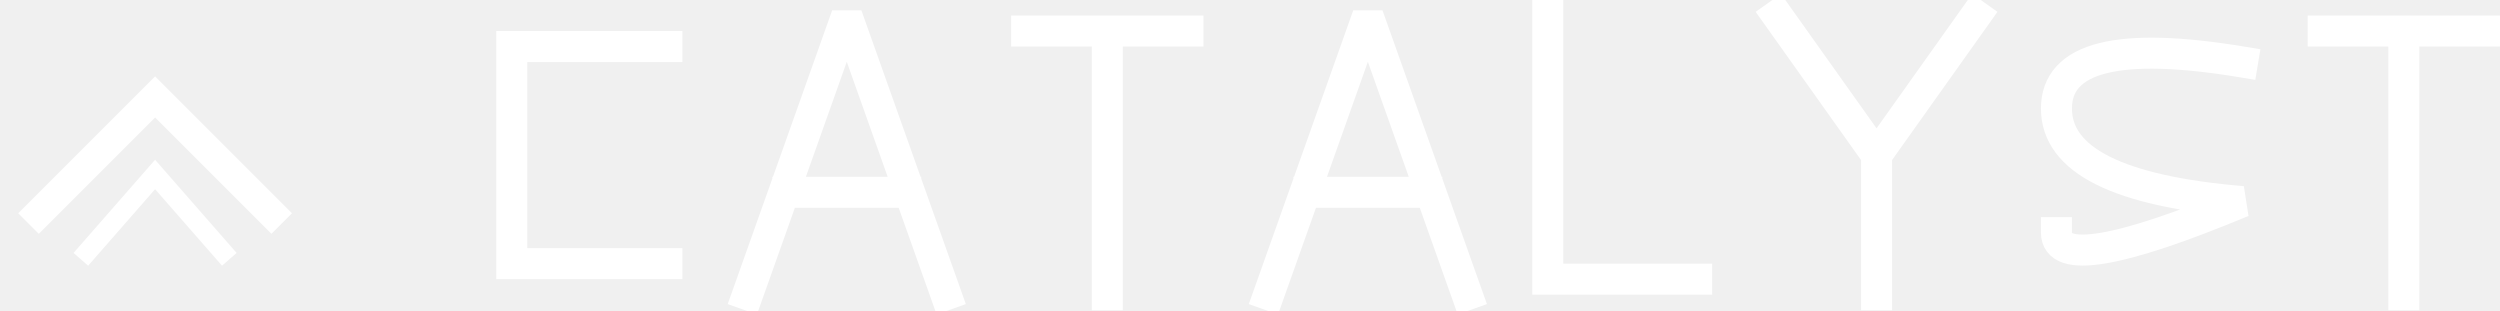
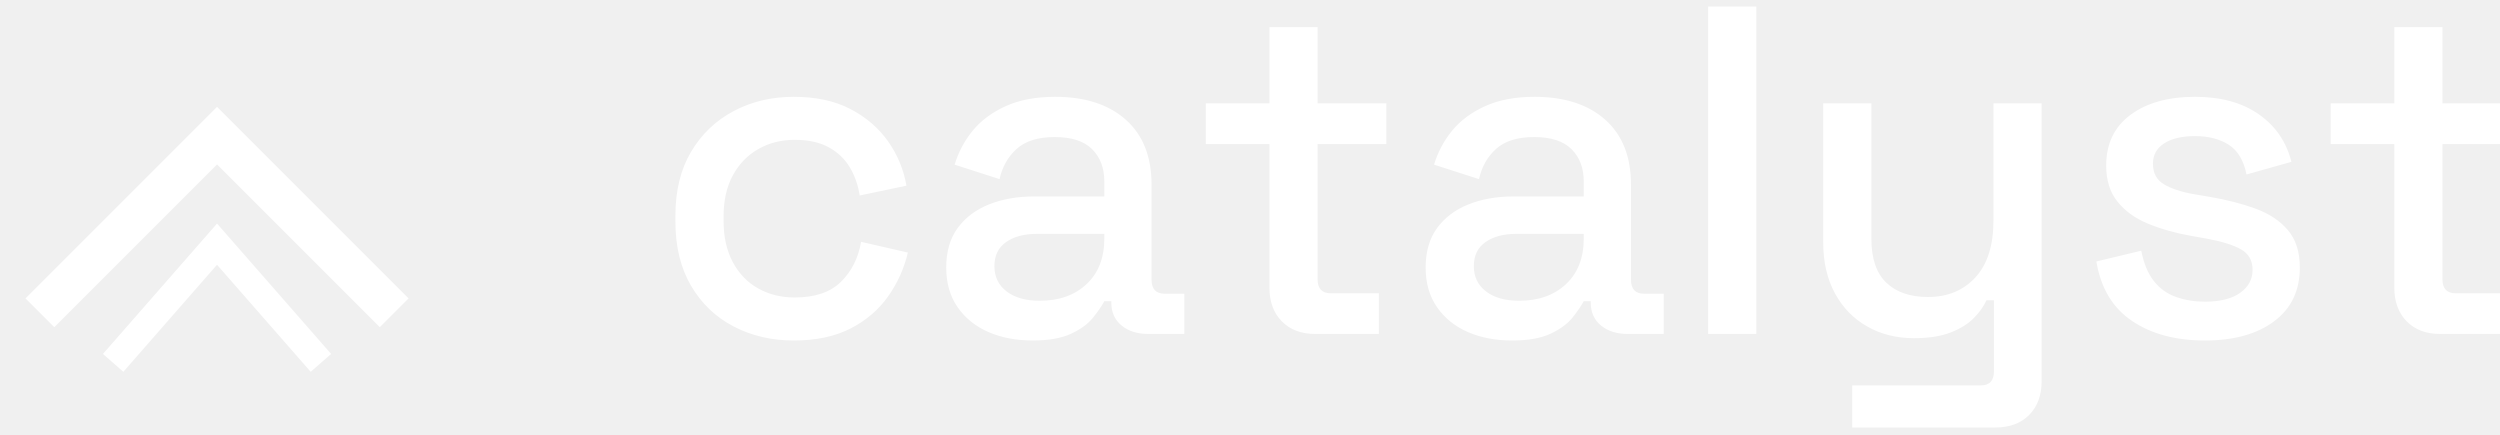
- <svg xmlns="http://www.w3.org/2000/svg" viewBox="0 0 806 100" fill="none" stroke="#FFF" stroke-linecap="square" stroke-linejoin="miter" stroke-miterlimit="2" role="img" aria-label="Catalyst">
-   <svg data-part="mark" x="0" y="0" width="100" height="100" viewBox="0 0 64 64" overflow="visible" stroke-width="6">
+ <svg xmlns="http://www.w3.org/2000/svg" viewBox="0 -102 763.57 132.57" fill="none" stroke="#FFF" stroke-linecap="square" stroke-linejoin="miter" stroke-miterlimit="2" role="img" aria-label="Catalyst">
+   <svg data-part="mark" x="0" y="-102" width="132.57" height="132.57" viewBox="0 0 64 64" overflow="visible" stroke-width="6">
    <path d="M 8 44 L 32 20 L 56 44" />
    <path d="M 18 52 L 32 36 L 46 52" stroke-width="4" />
  </svg>
-   <g data-part="wordmark" transform="translate(150, 0)" stroke-width="10">
-     <path data-letter="C" d="M 65 15 L 15 15 L 15 85 L 65 85" />
-     <path data-letter="A1" d="M 91 95 L 123 5 L 155 95 M 104 62 L 142 62" />
-     <path data-letter="T1" d="M 181 10 L 233 10 M 207 10 L 207 95" />
-     <path data-letter="A2" d="M 259 95 L 291 5 L 323 95 M 272 62 L 310 62" />
-     <path data-letter="L" d="M 349 5 L 349 90 L 397 90" />
-     <path data-letter="Y" d="M 423 5 L 455 50 L 487 5 M 455 50 L 455 95" />
-     <path data-letter="S" d="M 573 20 Q 513 10 513 35 T 573 65 Q 513 90 513 75" />
-     <path data-letter="T2" d="M 599 10 L 651 10 M 625 10 L 625 95" />
+   <g data-part="wordmark" transform="translate(198.86, 0)" fill="#FFF" fill-rule="evenodd" stroke="none">
+     <path d="M43.57 2L43.57 2Q33.43 2 25.21 -2.29Q17 -6.57 12.21 -14.71Q7.43 -22.86 7.43 -34.29L7.43 -34.29L7.43 -36.14Q7.43 -47.57 12.21 -55.64Q17 -63.71 25.21 -68.07Q33.43 -72.43 43.57 -72.43L43.57 -72.43Q53.71 -72.43 60.86 -68.71Q68 -65 72.36 -58.86Q76.71 -52.71 78 -45.29L78 -45.29L63.71 -42.29Q63 -47 60.71 -50.86Q58.43 -54.71 54.29 -57Q50.14 -59.29 43.86 -59.29L43.86 -59.29Q37.71 -59.29 32.79 -56.5Q27.86 -53.71 25 -48.5Q22.14 -43.29 22.14 -35.86L22.14 -35.86L22.14 -34.57Q22.14 -27.14 25 -21.86Q27.86 -16.57 32.79 -13.86Q37.71 -11.14 43.86 -11.14L43.86 -11.14Q53.14 -11.14 58 -15.93Q62.86 -20.71 64.14 -28.14L64.14 -28.14L78.43 -24.86Q76.71 -17.57 72.36 -11.43Q68 -5.29 60.86 -1.64Q53.71 2 43.57 2M116.57 2L116.57 2Q109 2 103.07 -0.57Q97.14 -3.14 93.64 -8.14Q90.14 -13.14 90.14 -20.29L90.14 -20.29Q90.14 -27.57 93.64 -32.36Q97.14 -37.14 103.21 -39.57Q109.29 -42 117 -42L117 -42L138.43 -42L138.43 -46.57Q138.43 -52.71 134.71 -56.43Q131 -60.14 123.29 -60.14L123.29 -60.14Q115.71 -60.14 111.71 -56.57Q107.71 -53 106.43 -47.29L106.43 -47.29L92.71 -51.71Q94.43 -57.43 98.21 -62.07Q102 -66.71 108.29 -69.57Q114.57 -72.43 123.43 -72.43L123.43 -72.43Q137.14 -72.43 145 -65.43Q152.86 -58.43 152.86 -45.57L152.86 -45.57L152.86 -16.57Q152.86 -12.29 156.86 -12.29L156.86 -12.29L162.86 -12.29L162.86 0L151.86 0Q146.86 0 143.71 -2.57Q140.57 -5.14 140.57 -9.57L140.57 -9.57L140.57 -10L138.43 -10Q137.29 -7.86 135 -5Q132.71 -2.14 128.29 -0.07Q123.86 2 116.57 2M118.71 -10.14L118.71 -10.14Q127.57 -10.14 133 -15.21Q138.43 -20.29 138.43 -29.14L138.43 -29.14L138.43 -30.57L117.86 -30.57Q112 -30.57 108.43 -28.07Q104.86 -25.57 104.86 -20.71L104.86 -20.71Q104.86 -15.86 108.57 -13Q112.29 -10.14 118.71 -10.14M222.29 0L202.86 0Q196.43 0 192.64 -3.86Q188.86 -7.71 188.86 -14.14L188.86 -14.14L188.86 -58L169.43 -58L169.43 -70.43L188.86 -70.43L188.86 -93.71L203.57 -93.71L203.57 -70.43L224.57 -70.43L224.57 -58L203.57 -58L203.57 -16.71Q203.57 -12.43 207.57 -12.43L207.57 -12.43L222.29 -12.43L222.29 0M263 2L263 2Q255.43 2 249.5 -0.57Q243.57 -3.14 240.07 -8.14Q236.57 -13.14 236.57 -20.29L236.57 -20.29Q236.57 -27.57 240.07 -32.36Q243.57 -37.14 249.64 -39.57Q255.71 -42 263.43 -42L263.43 -42L284.86 -42L284.86 -46.57Q284.86 -52.71 281.14 -56.43Q277.43 -60.14 269.71 -60.14L269.71 -60.14Q262.14 -60.14 258.14 -56.57Q254.14 -53 252.86 -47.29L252.86 -47.29L239.14 -51.71Q240.86 -57.43 244.64 -62.07Q248.43 -66.71 254.71 -69.57Q261 -72.43 269.86 -72.43L269.86 -72.43Q283.57 -72.43 291.43 -65.43Q299.29 -58.43 299.29 -45.57L299.29 -45.57L299.29 -16.57Q299.29 -12.29 303.29 -12.29L303.29 -12.29L309.29 -12.29L309.29 0L298.29 0Q293.29 0 290.14 -2.57Q287 -5.14 287 -9.57L287 -9.57L287 -10L284.86 -10Q283.71 -7.86 281.43 -5Q279.14 -2.14 274.71 -0.07Q270.29 2 263 2M265.14 -10.14L265.14 -10.14Q274 -10.14 279.43 -15.21Q284.86 -20.29 284.86 -29.14L284.86 -29.14L284.86 -30.57L264.29 -30.57Q258.43 -30.57 254.86 -28.07Q251.29 -25.57 251.29 -20.71L251.29 -20.71Q251.29 -15.86 255 -13Q258.71 -10.14 265.14 -10.14M337.57 0L322.86 0L322.86 -100L337.57 -100L337.57 0M410.57 28.57L366.86 28.57L366.86 15.71L406.14 15.71Q410.14 15.71 410.14 11.43L410.14 11.43L410.14 -10.29L407.86 -10.29Q406.57 -7.43 403.93 -4.79Q401.29 -2.14 396.86 -0.43Q392.43 1.29 385.71 1.29L385.71 1.29Q377.71 1.29 371.43 -2.29Q365.14 -5.86 361.57 -12.43Q358 -19 358 -28L358 -28L358 -70.43L372.71 -70.43L372.71 -29.14Q372.71 -20 377.29 -15.64Q381.86 -11.29 390 -11.29L390 -11.29Q399 -11.29 404.5 -17.29Q410 -23.29 410 -34.71L410 -34.71L410 -70.43L424.71 -70.43L424.71 14.43Q424.71 20.86 420.93 24.71Q417.14 28.57 410.57 28.57L410.57 28.57M474.57 2L474.57 2Q461.14 2 452.29 -4Q443.43 -10 441.43 -22.14L441.43 -22.14L455.14 -25.43Q456.29 -19.57 459 -16.14Q461.71 -12.71 465.79 -11.29Q469.86 -9.86 474.57 -9.86L474.57 -9.86Q481.57 -9.86 485.36 -12.57Q489.14 -15.29 489.14 -19.57L489.14 -19.57Q489.14 -23.86 485.57 -25.86Q482 -27.86 475 -29.14L475 -29.14L470.14 -30Q463 -31.29 457.14 -33.71Q451.29 -36.14 447.86 -40.43Q444.43 -44.71 444.43 -51.43L444.43 -51.43Q444.43 -61.43 451.86 -66.93Q459.29 -72.43 471.57 -72.43L471.57 -72.43Q483.43 -72.43 491.07 -67.07Q498.71 -61.71 501 -52.57L501 -52.57L487.29 -48.71Q486 -55.14 481.86 -57.79Q477.71 -60.43 471.57 -60.43L471.57 -60.43Q465.57 -60.43 462.14 -58.21Q458.71 -56 458.71 -52L458.71 -52Q458.71 -47.71 462.07 -45.71Q465.43 -43.71 471.14 -42.71L471.14 -42.71L476.14 -41.86Q483.71 -40.57 490 -38.29Q496.29 -36 499.93 -31.71Q503.57 -27.43 503.57 -20.29L503.57 -20.29Q503.57 -9.71 495.71 -3.86Q487.86 2 474.57 2M565.86 0L546.43 0Q540 0 536.21 -3.86Q532.43 -7.71 532.43 -14.14L532.43 -14.14L532.43 -58L513 -58L513 -70.43L532.43 -70.43L532.43 -93.71L547.14 -93.71L547.14 -70.43L568.14 -70.43L568.14 -58L547.14 -58L547.14 -16.71Q547.14 -12.43 551.14 -12.43L551.14 -12.43L565.86 -12.43L565.86 0" />
  </g>
</svg>
